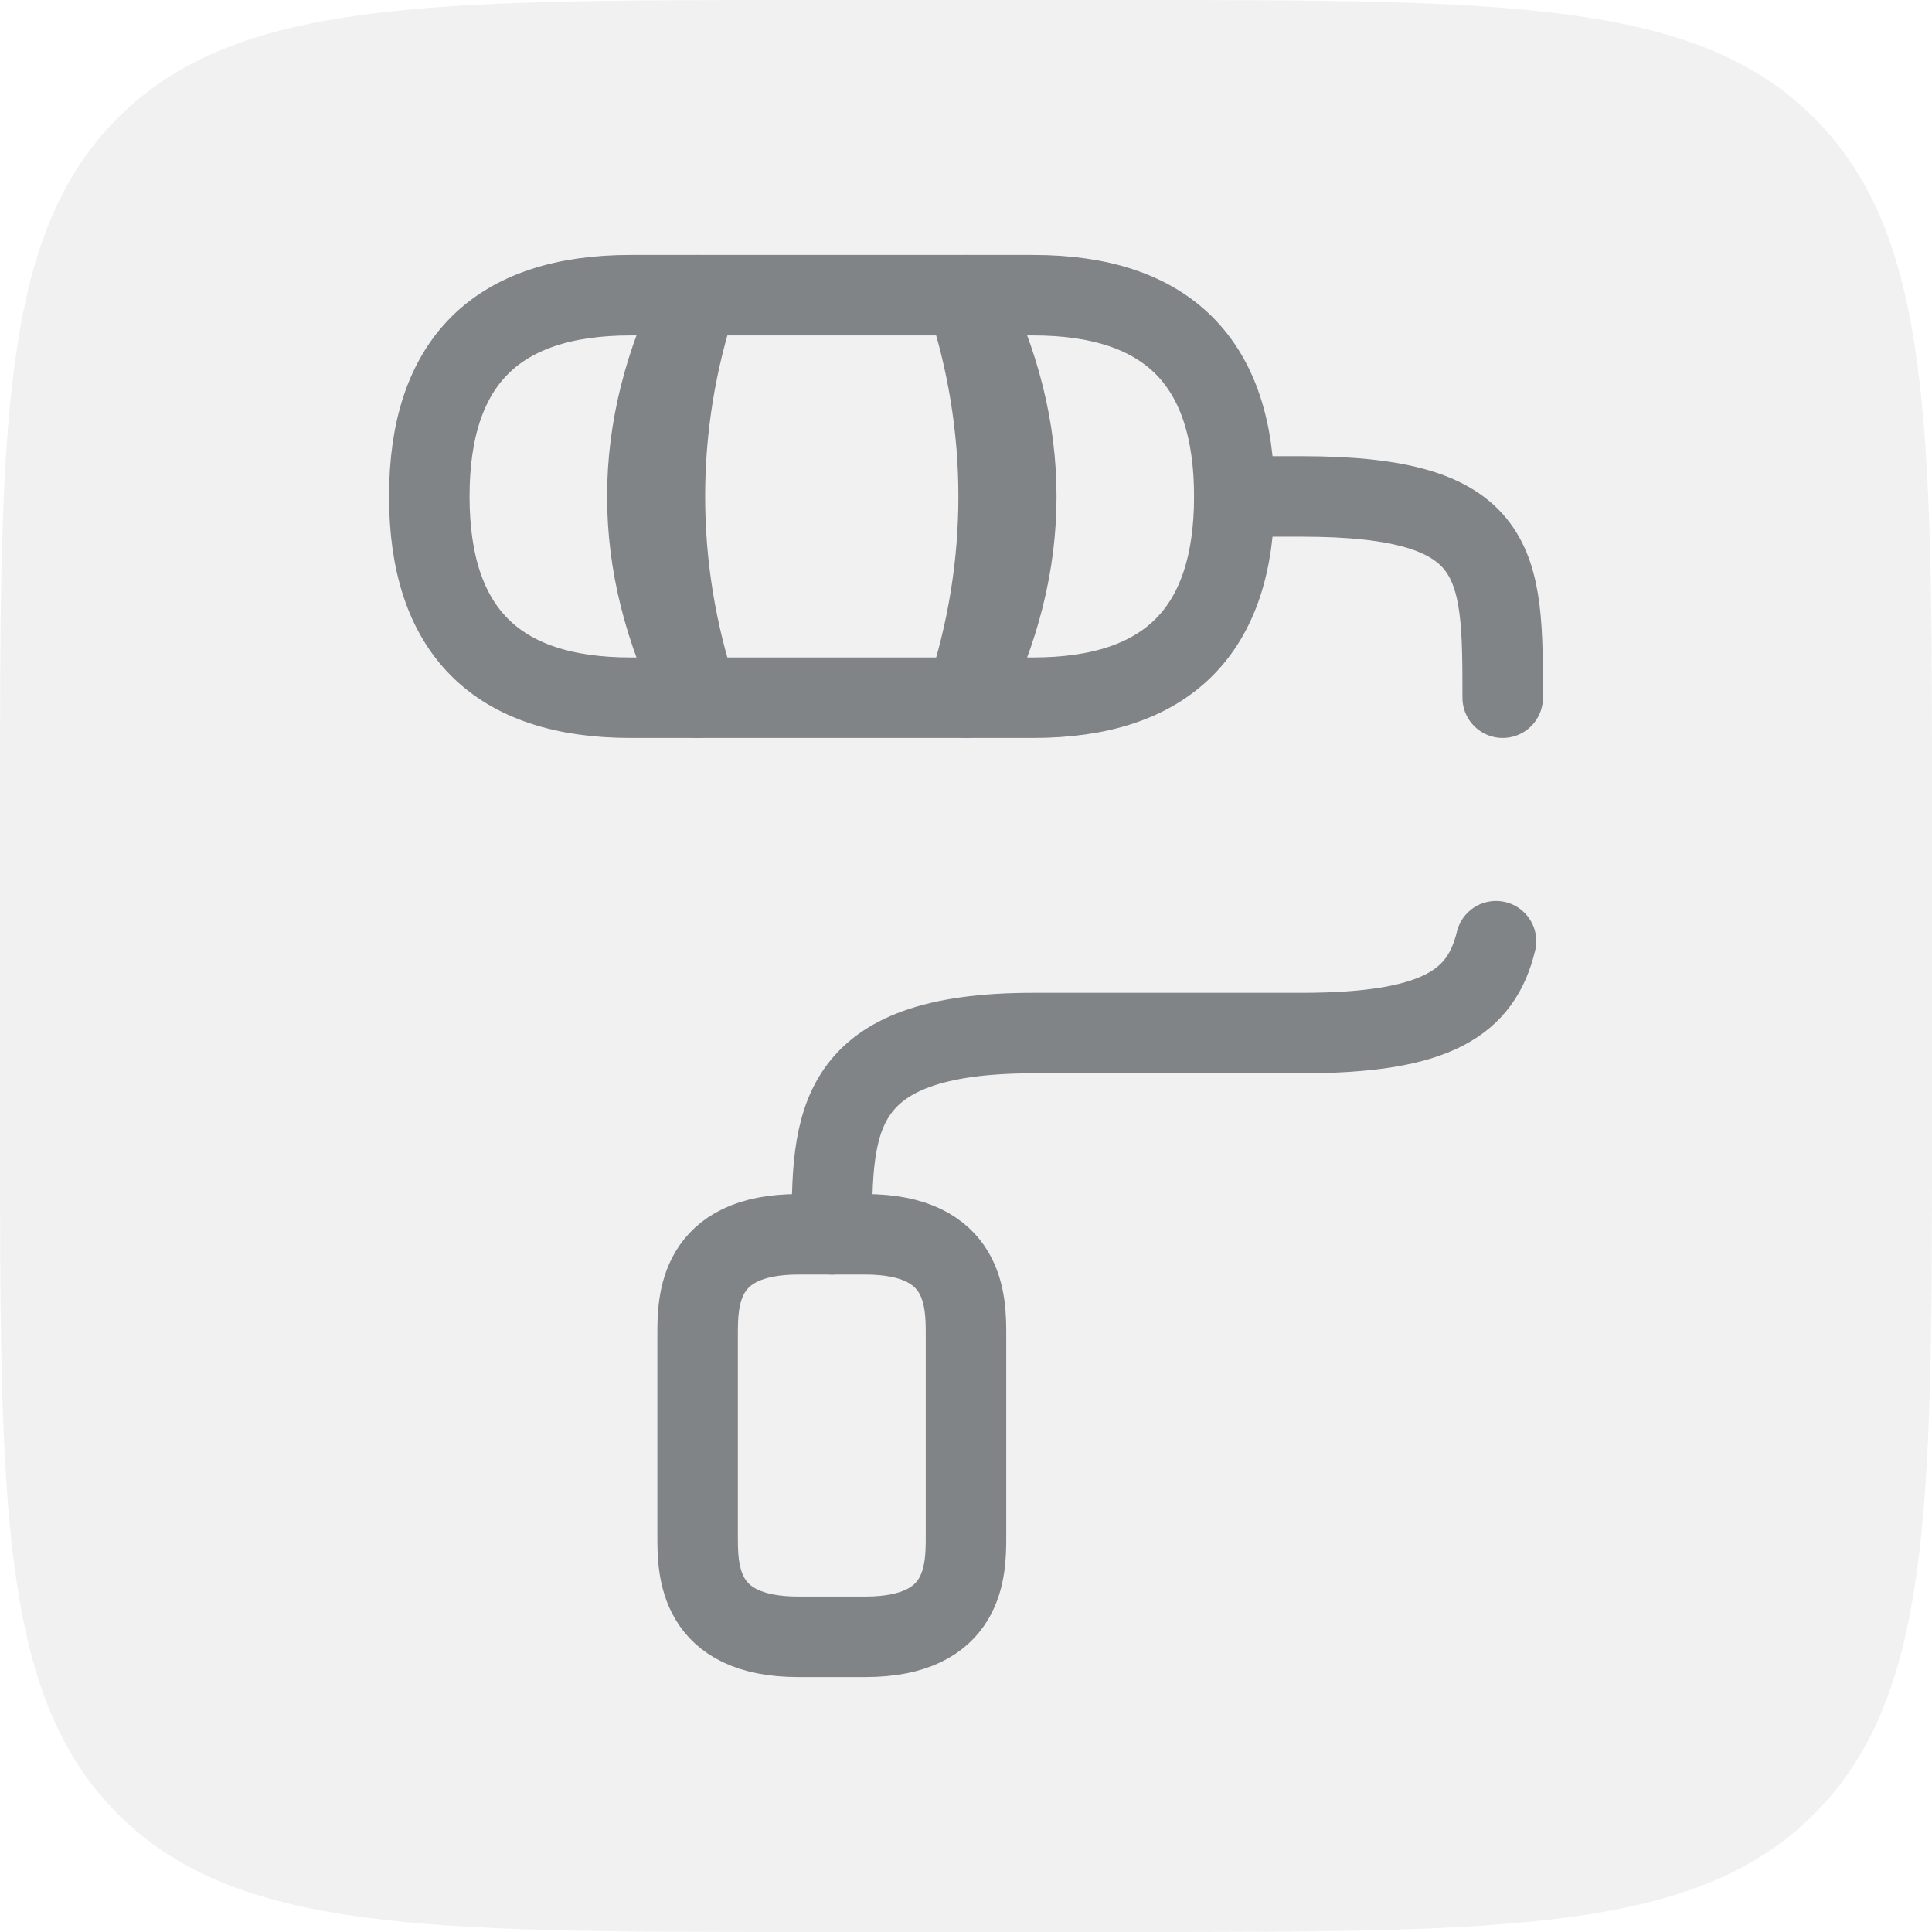
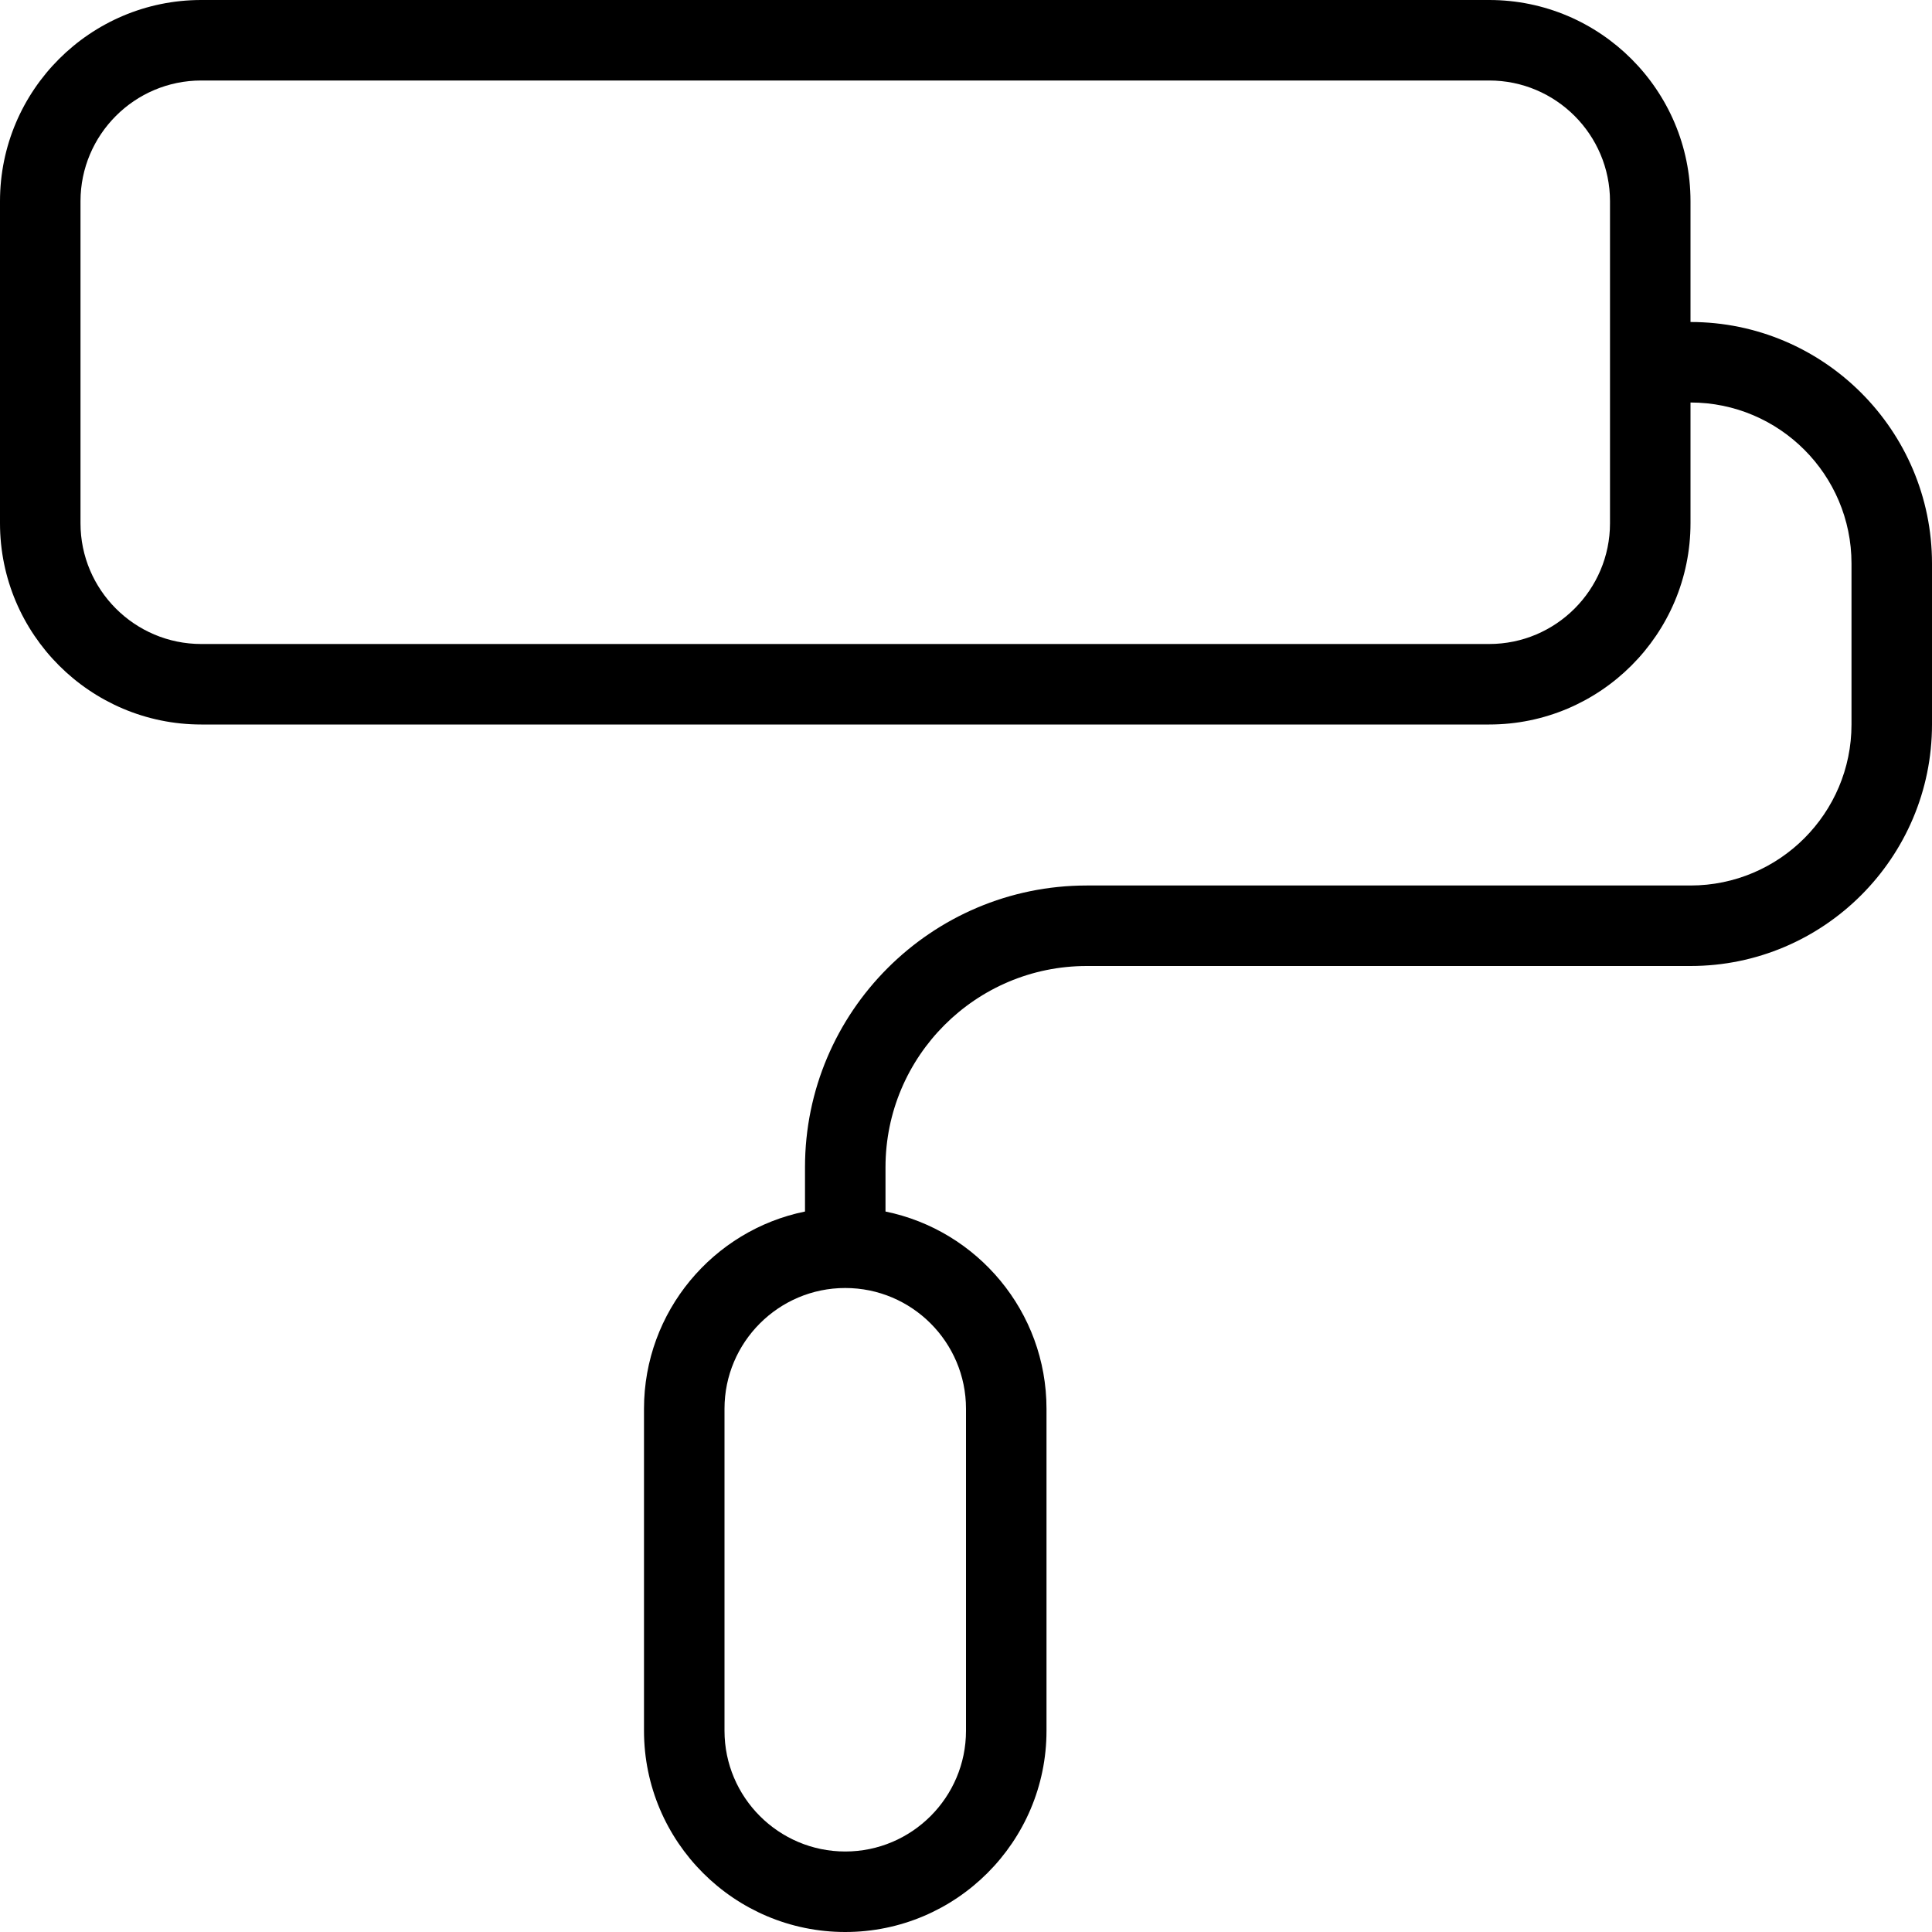
- <svg xmlns="http://www.w3.org/2000/svg" width="24" height="24" viewBox="0 0 24 24" fill="none">
-   <path d="M0 10C0 5.286 0 2.929 1.464 1.464C2.929 0 5.286 0 10 0L14 0C18.714 0 21.071 0 22.535 1.464C24 2.929 24 5.286 24 10V14C24 18.714 24 21.071 22.535 22.535C21.071 24 18.714 24 14 24H10C5.286 24 2.929 24 1.464 22.535C0 21.071 0 18.714 0 14L0 10Z" fill="#F1F1F1" />
-   <path d="M18.667 8.667C18.667 7 18.667 6.167 16.167 6.167H15.334" stroke="#808487" stroke-linecap="round" stroke-linejoin="round" />
-   <path d="M10.334 15.333C10.334 13.95 10.334 12.833 12.834 12.833H16.167C17.858 12.833 18.4 12.45 18.584 11.692" stroke="#808487" stroke-linecap="round" stroke-linejoin="round" />
-   <path d="M11.999 3.667H8.666C8.124 5.292 8.124 7.042 8.666 8.667H11.999C12.541 7.042 12.541 5.292 11.999 3.667Z" stroke="#808487" stroke-linecap="round" stroke-linejoin="round" />
-   <path d="M8.667 3.667H7.833C6.167 3.667 5.333 4.5 5.333 6.167C5.333 7.833 6.167 8.667 7.833 8.667H8.667C7.833 7 7.833 5.333 8.667 3.667Z" stroke="#808487" stroke-linecap="round" stroke-linejoin="round" />
-   <path d="M12.833 3.667H12C12.833 5.333 12.833 7 12 8.667H12.833C14.5 8.667 15.333 7.833 15.333 6.167C15.333 4.5 14.5 3.667 12.833 3.667Z" stroke="#808487" stroke-linecap="round" stroke-linejoin="round" />
-   <path d="M9.916 20.333H10.75C12 20.333 12 19.5 12 19.083V16.583C12 16.167 12 15.333 10.75 15.333H9.916C8.666 15.333 8.666 16.167 8.666 16.583V19.083C8.666 19.5 8.666 20.333 9.916 20.333Z" stroke="#808487" stroke-linecap="round" stroke-linejoin="round" />
+ <svg xmlns="http://www.w3.org/2000/svg" id="Layer_1" data-name="Layer 1" viewBox="0 0 24 24" width="24" height="24">
+   <path d="M21,4v-1.5c0-1.379-1.122-2.5-2.5-2.5H2.5C1.122,0,0,1.121,0,2.5V6.5c0,1.379,1.122,2.5,2.5,2.5H18.5c1.378,0,2.5-1.121,2.5-2.5v-1.5c1.103,0,2,.897,2,2v2c0,1.103-.897,2-2,2h-7.5c-1.93,0-3.5,1.57-3.5,3.5v.55c-1.14,.232-2,1.242-2,2.45v4c0,1.379,1.122,2.5,2.5,2.5s2.5-1.121,2.5-2.5v-4c0-1.208-.86-2.217-2-2.45v-.55c0-1.379,1.122-2.5,2.5-2.5h7.5c1.654,0,3-1.346,3-3v-2c0-1.654-1.346-3-3-3Zm-1,2.5c0,.827-.673,1.5-1.5,1.5H2.5c-.827,0-1.5-.673-1.5-1.5V2.5c0-.827,.673-1.5,1.5-1.5H18.5c.827,0,1.5,.673,1.5,1.5V6.5Zm-8,11v4c0,.827-.673,1.5-1.5,1.5s-1.5-.673-1.5-1.5v-4c0-.827,.673-1.5,1.5-1.5s1.5,.673,1.5,1.5Z" />
</svg>
